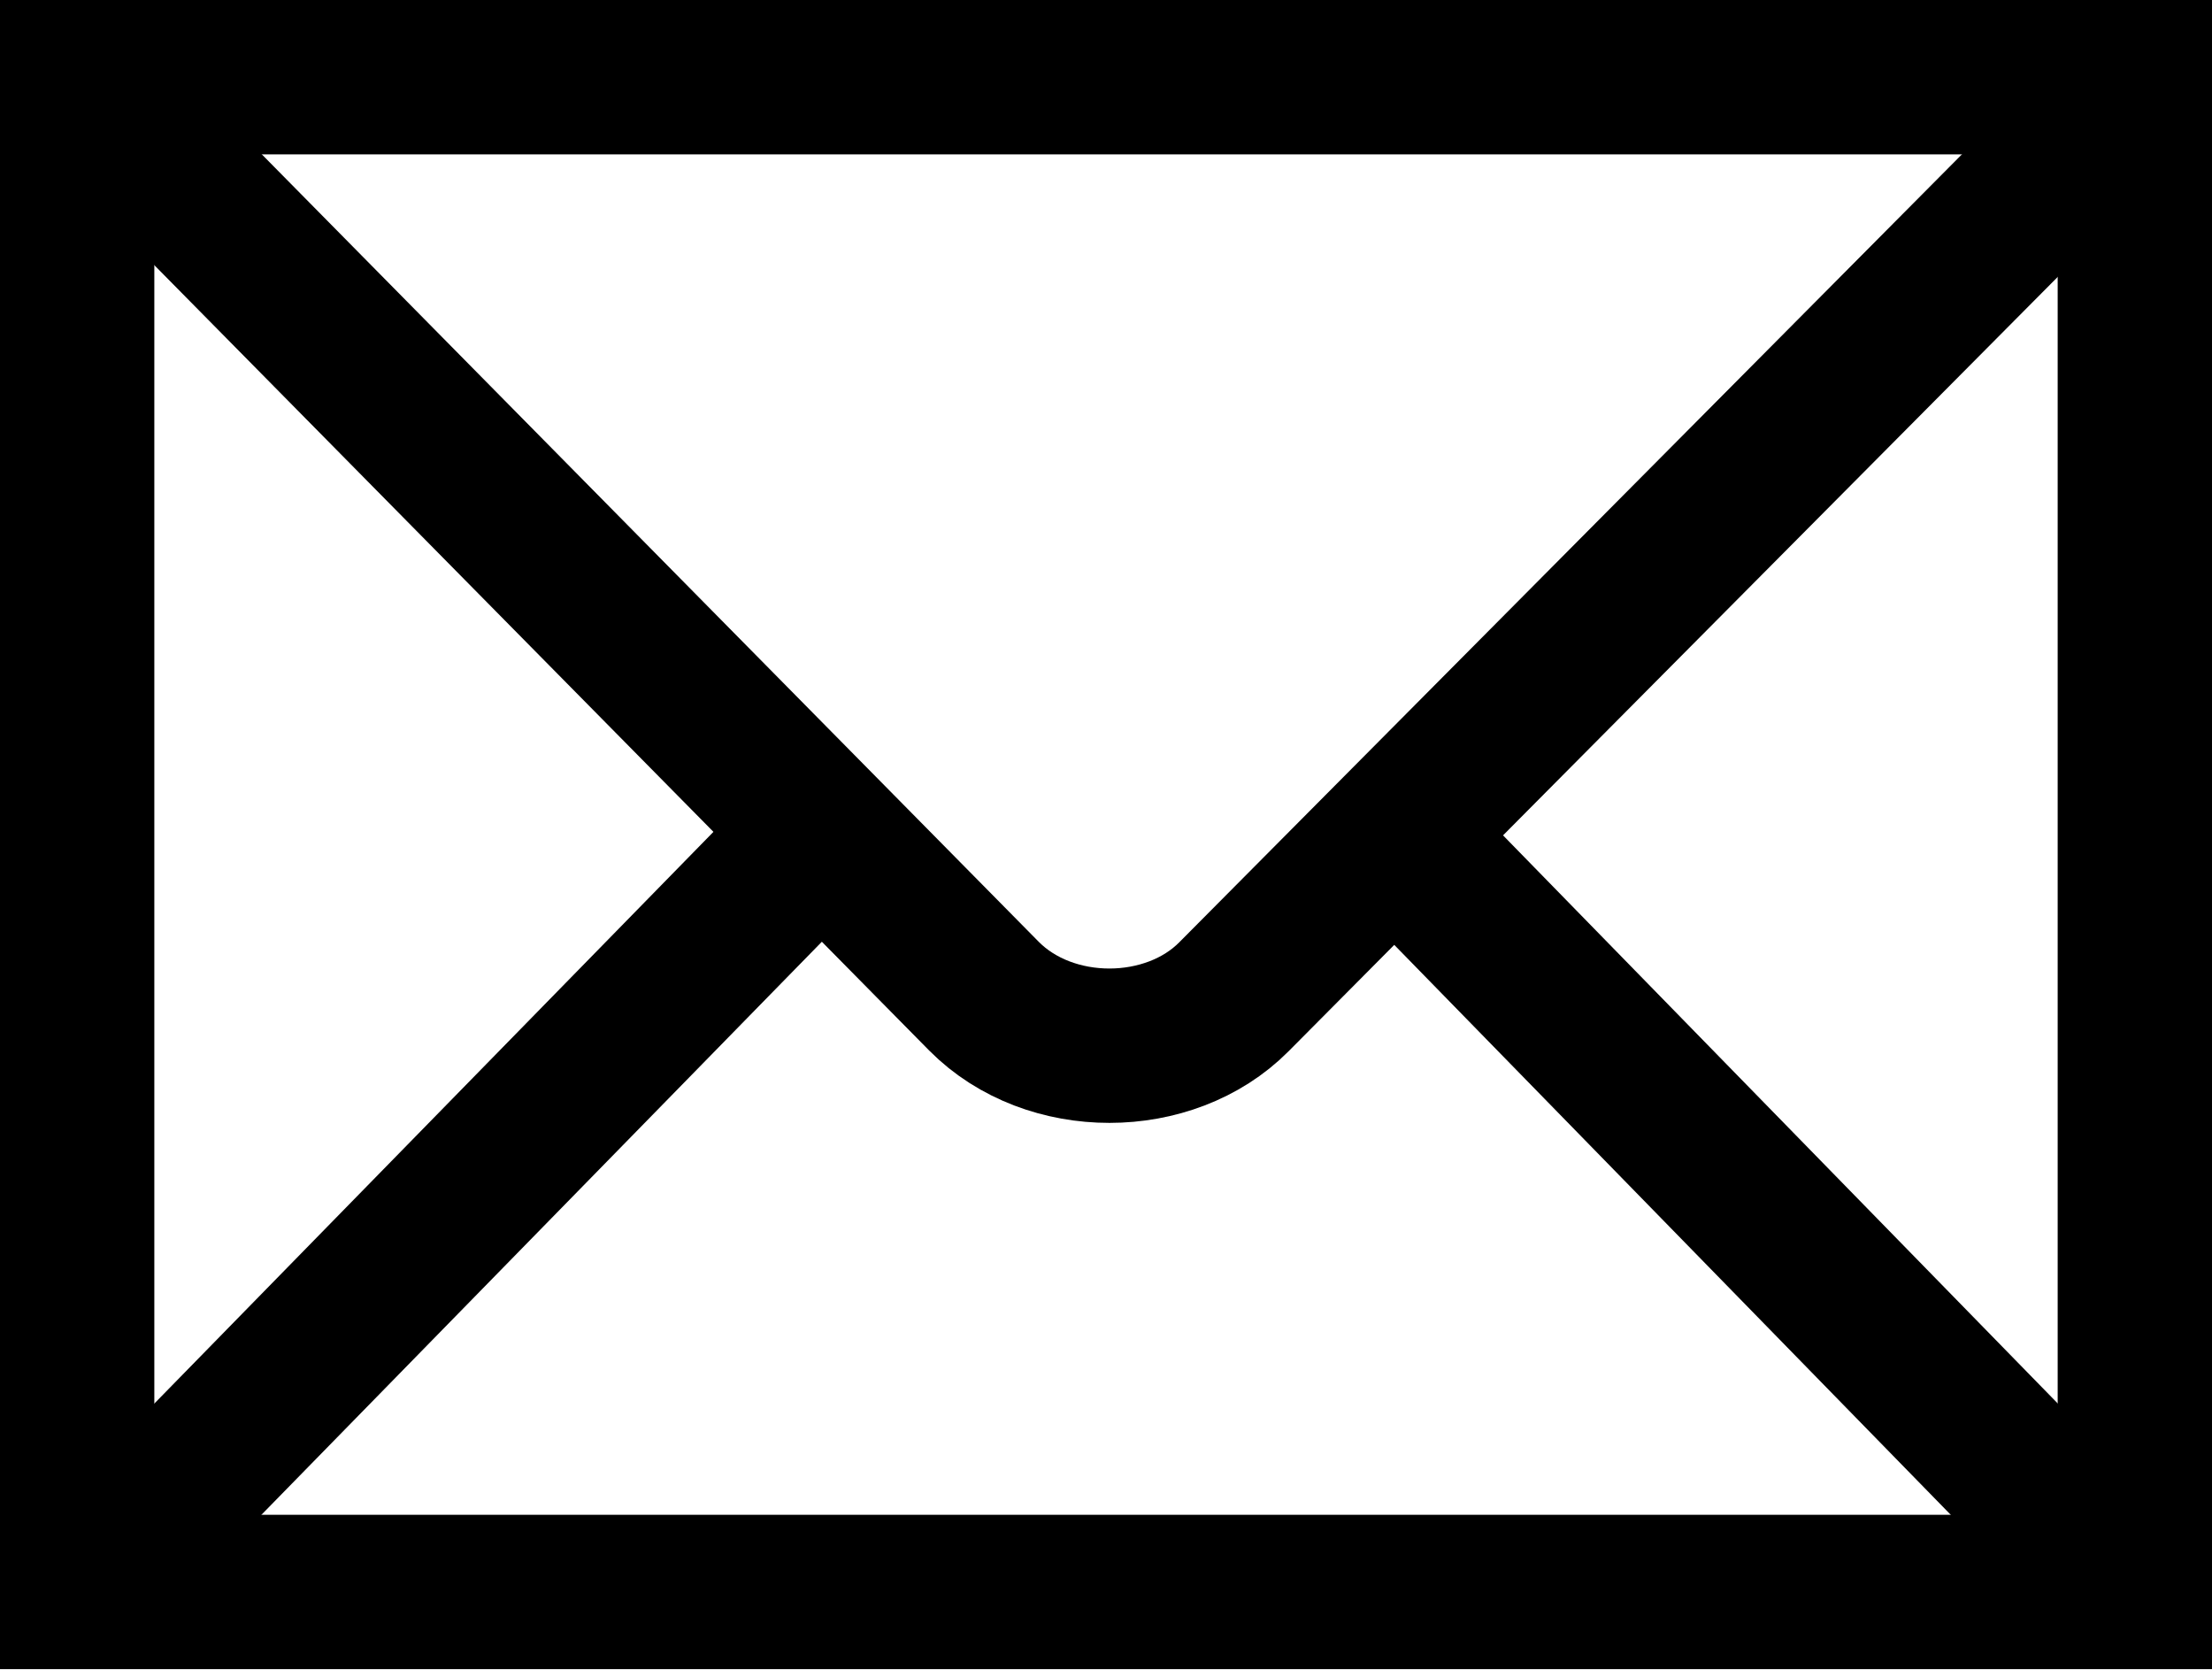
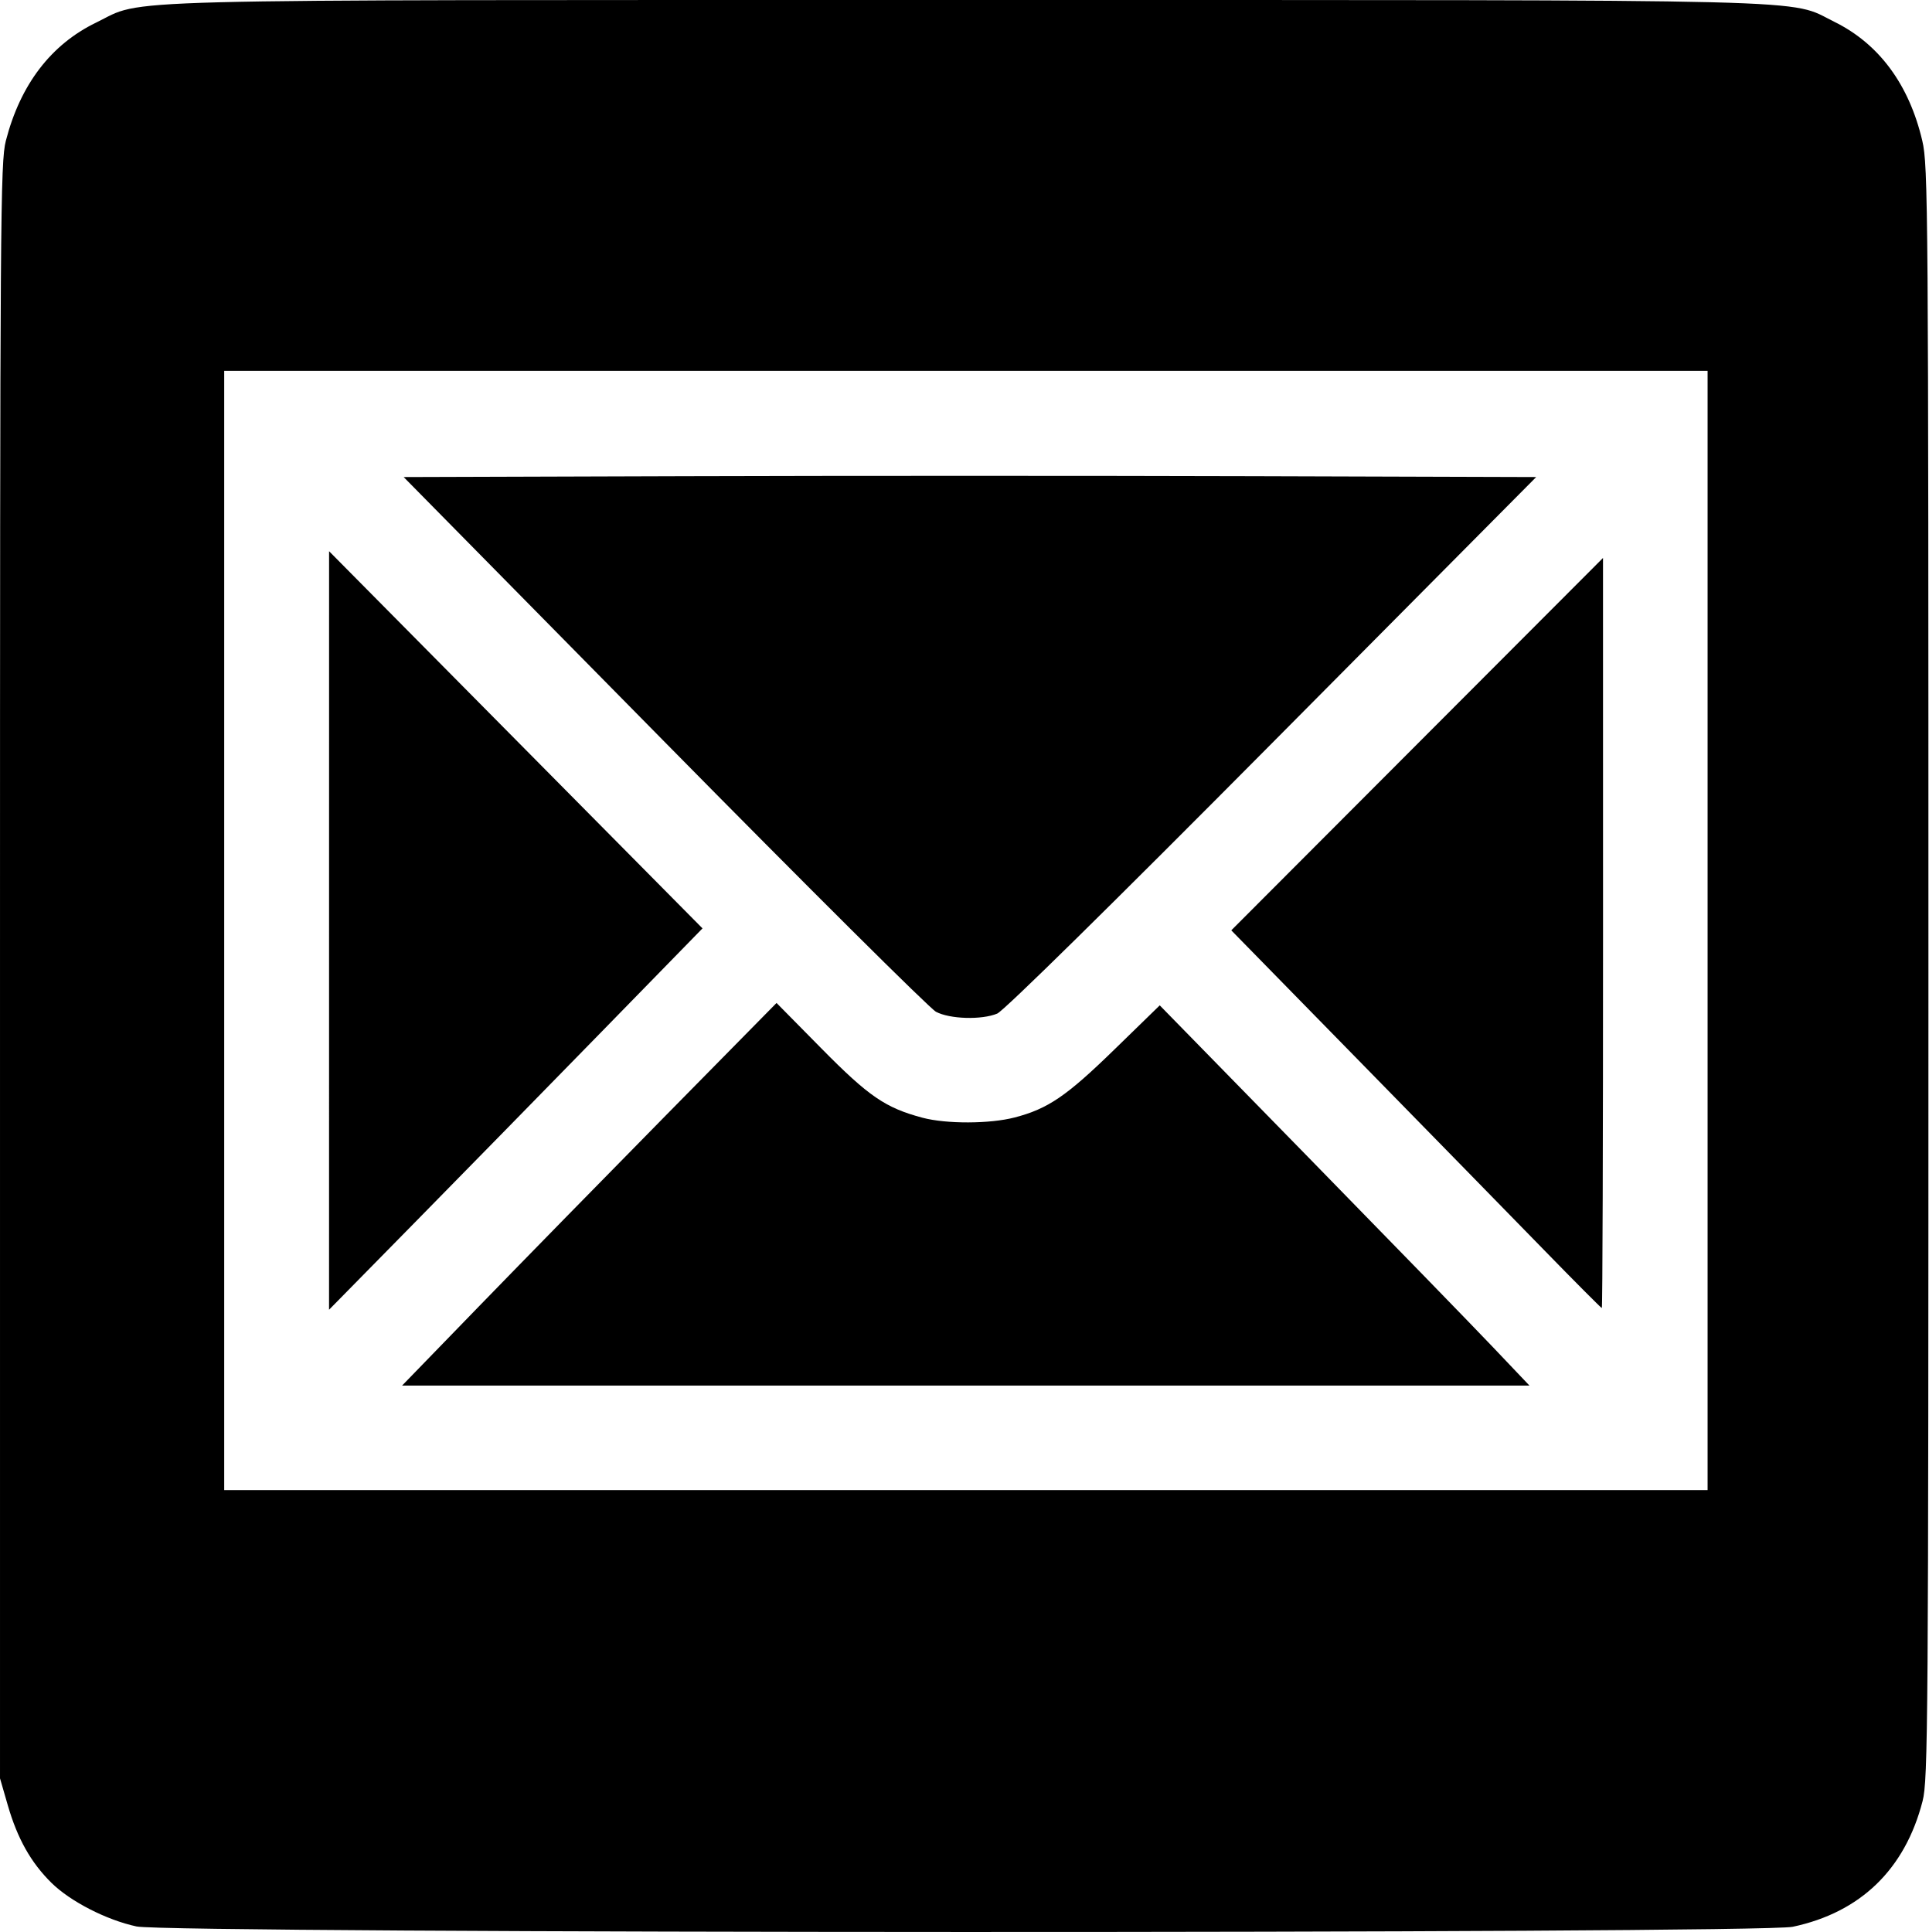
- <svg xmlns="http://www.w3.org/2000/svg" height="331.469" id="svg2439" version="1.0" width="439.371">
-   <defs id="defs2441">
-     <marker id="ArrowEnd" markerHeight="3" markerUnits="strokeWidth" markerWidth="4" orient="auto" refX="0" refY="5" viewBox="0 0 10 10">
-       <path d="M 0,0 L 10,5 L 0,10 L 0,0 z" id="path2444" />
-     </marker>
-     <marker id="ArrowStart" markerHeight="3" markerUnits="strokeWidth" markerWidth="4" orient="auto" refX="10" refY="5" viewBox="0 0 10 10">
-       <path d="M 10,0 L 0,5 L 10,10 L 10,0 z" id="path2447" />
-     </marker>
-   </defs>
-   <g id="g2449" transform="translate(-145.3305,-145.3305)">
-     <path d="M 569.374,461.472 L 569.374,160.658 L 160.658,160.658 L 160.658,461.472 L 569.374,461.472 z" id="path2451" style="fill:none;stroke:#000000;stroke-width:30.655" />
-     <path id="path2453" style="fill:none;stroke:#000000;stroke-width:30.655" />
-     <path d="M 164.46,164.49 L 340.78,343.158 C 353.849,356.328 377.63,356.172 390.423,343.278 L 566.622,165.928" id="path2455" style="fill:none;stroke:#000000;stroke-width:30.655" />
-     <path d="M 170.515,451.566 L 305.61,313.46" id="path2457" style="fill:none;stroke:#000000;stroke-width:30.655" />
-     <path d="M 557.968,449.974 L 426.515,315.375" id="path2459" style="fill:none;stroke:#000000;stroke-width:30.655" />
+ <svg xmlns="http://www.w3.org/2000/svg" height="113.644" id="svg2" version="1.0" width="113.429">
+   <defs id="defs4" />
+   <g id="layer1" transform="translate(-64.92857,-41.28467)">
+     <path d="M 72.96,154.603 C 71.191,154.222 69.066,153.132 67.954,152.036 C 66.749,150.848 65.955,149.438 65.387,147.474 L 64.929,145.89 L 64.929,98.397 C 64.929,54.001 64.951,50.816 65.272,49.568 C 66.122,46.264 67.927,43.9 70.58,42.615 C 73.517,41.194 69.978,41.286 121.716,41.286 C 173.251,41.286 170.055,41.206 172.82,42.566 C 175.448,43.859 177.22,46.254 177.996,49.564 C 178.34,51.028 178.357,53.369 178.357,98.496 C 178.357,142.837 178.335,145.976 178.013,147.229 C 176.982,151.24 174.36,153.778 170.375,154.622 C 168.393,155.042 74.912,155.024 72.96,154.603 z M 165.368,96.017 L 165.368,63.099 L 121.742,63.099 L 78.116,63.099 L 78.116,96.017 L 78.116,128.935 L 121.742,128.935 L 165.368,128.935 L 165.368,96.017 z M 93.148,118.078 C 95.661,115.488 100.617,110.424 104.161,106.825 L 110.604,100.281 L 113.248,102.961 C 116.029,105.78 117.01,106.452 119.19,107.032 C 120.588,107.404 123.15,107.397 124.61,107.016 C 126.568,106.507 127.656,105.766 130.467,103.028 L 133.144,100.422 L 141.87,109.345 C 146.669,114.253 151.562,119.285 152.743,120.528 L 154.891,122.788 L 121.735,122.788 L 88.578,122.788 L 93.148,118.078 z M 84.284,96.017 L 84.285,73.708 L 95.267,84.801 L 106.249,95.894 L 100.334,101.954 C 97.081,105.287 92.138,110.335 89.351,113.17 L 84.283,118.326 L 84.284,96.017 z M 155.741,114.806 C 153.909,112.925 149.021,107.926 144.88,103.697 L 137.352,96.009 L 148.284,85.057 L 159.216,74.105 L 159.218,96.166 C 159.22,108.299 159.188,118.227 159.147,118.227 C 159.107,118.227 157.574,116.688 155.741,114.806 z M 119.981,100.799 C 119.613,100.603 112.417,93.446 103.991,84.894 L 88.671,69.346 L 105.306,69.295 C 114.455,69.267 129.443,69.267 138.613,69.295 L 155.286,69.346 L 139.755,84.992 C 130.291,94.527 123.974,100.743 123.584,100.906 C 122.672,101.287 120.793,101.232 119.981,100.799 z" id="path2320" style="fill:#000000" />
  </g>
</svg>
